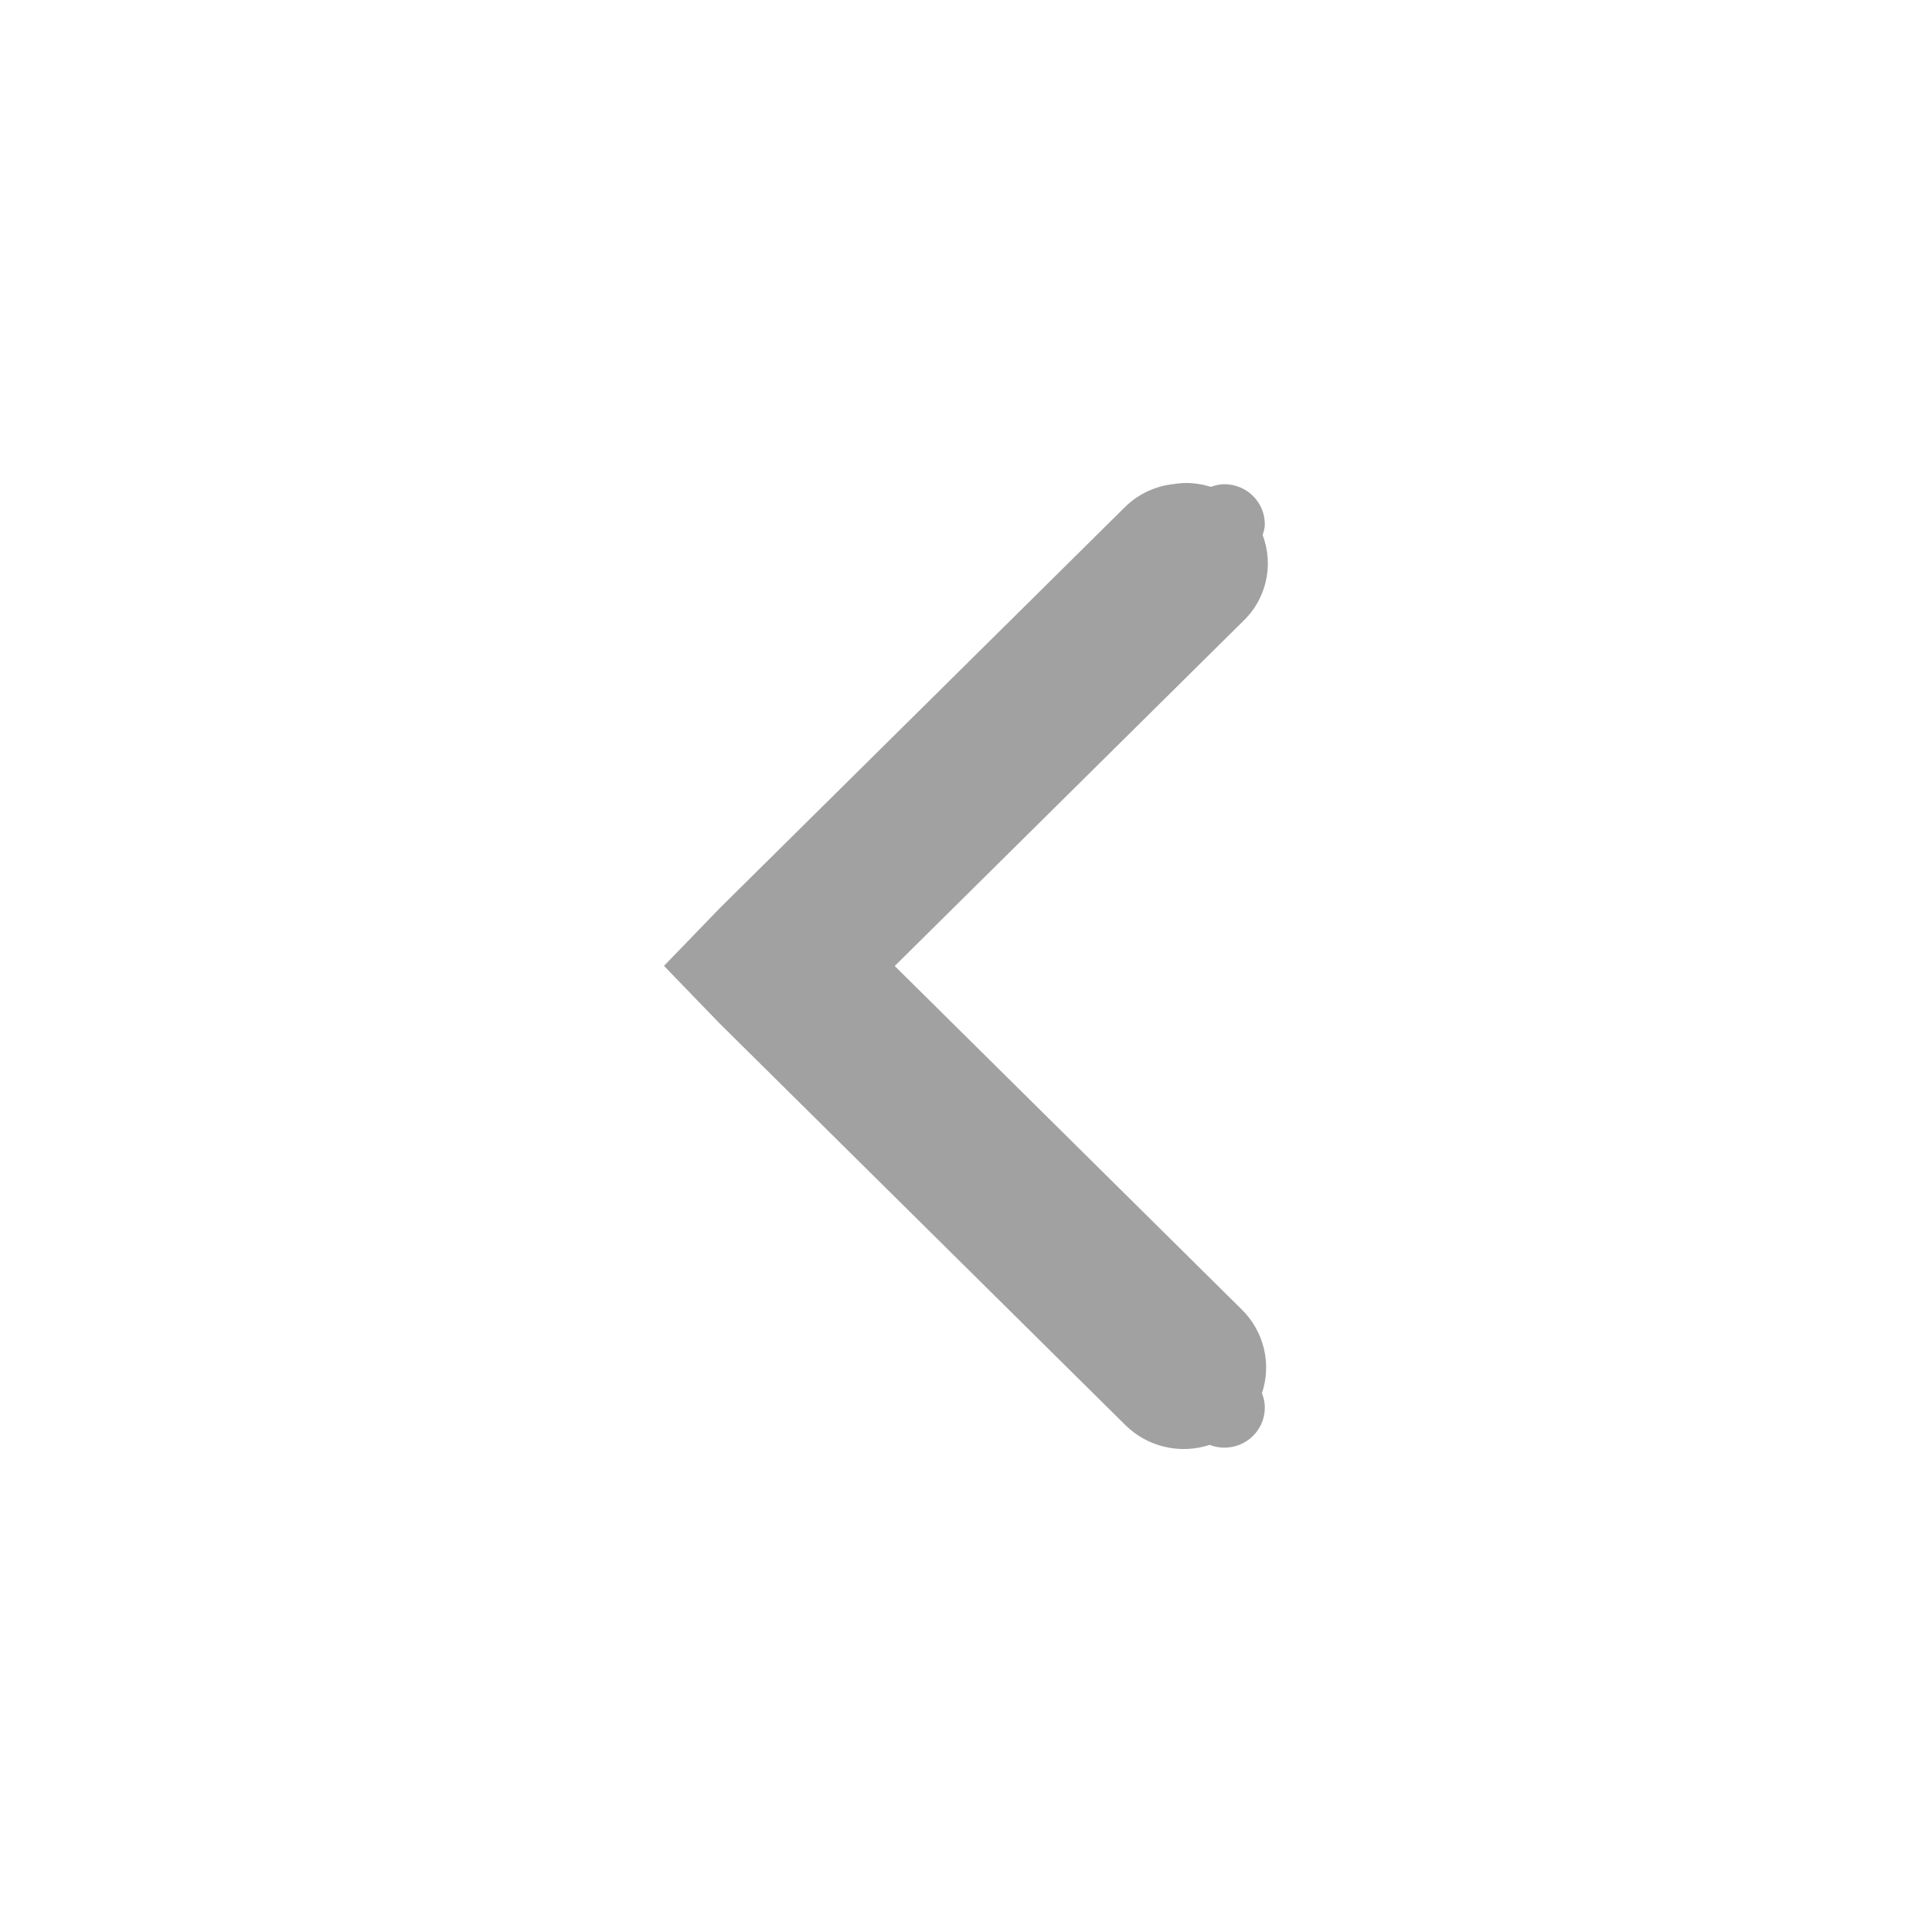
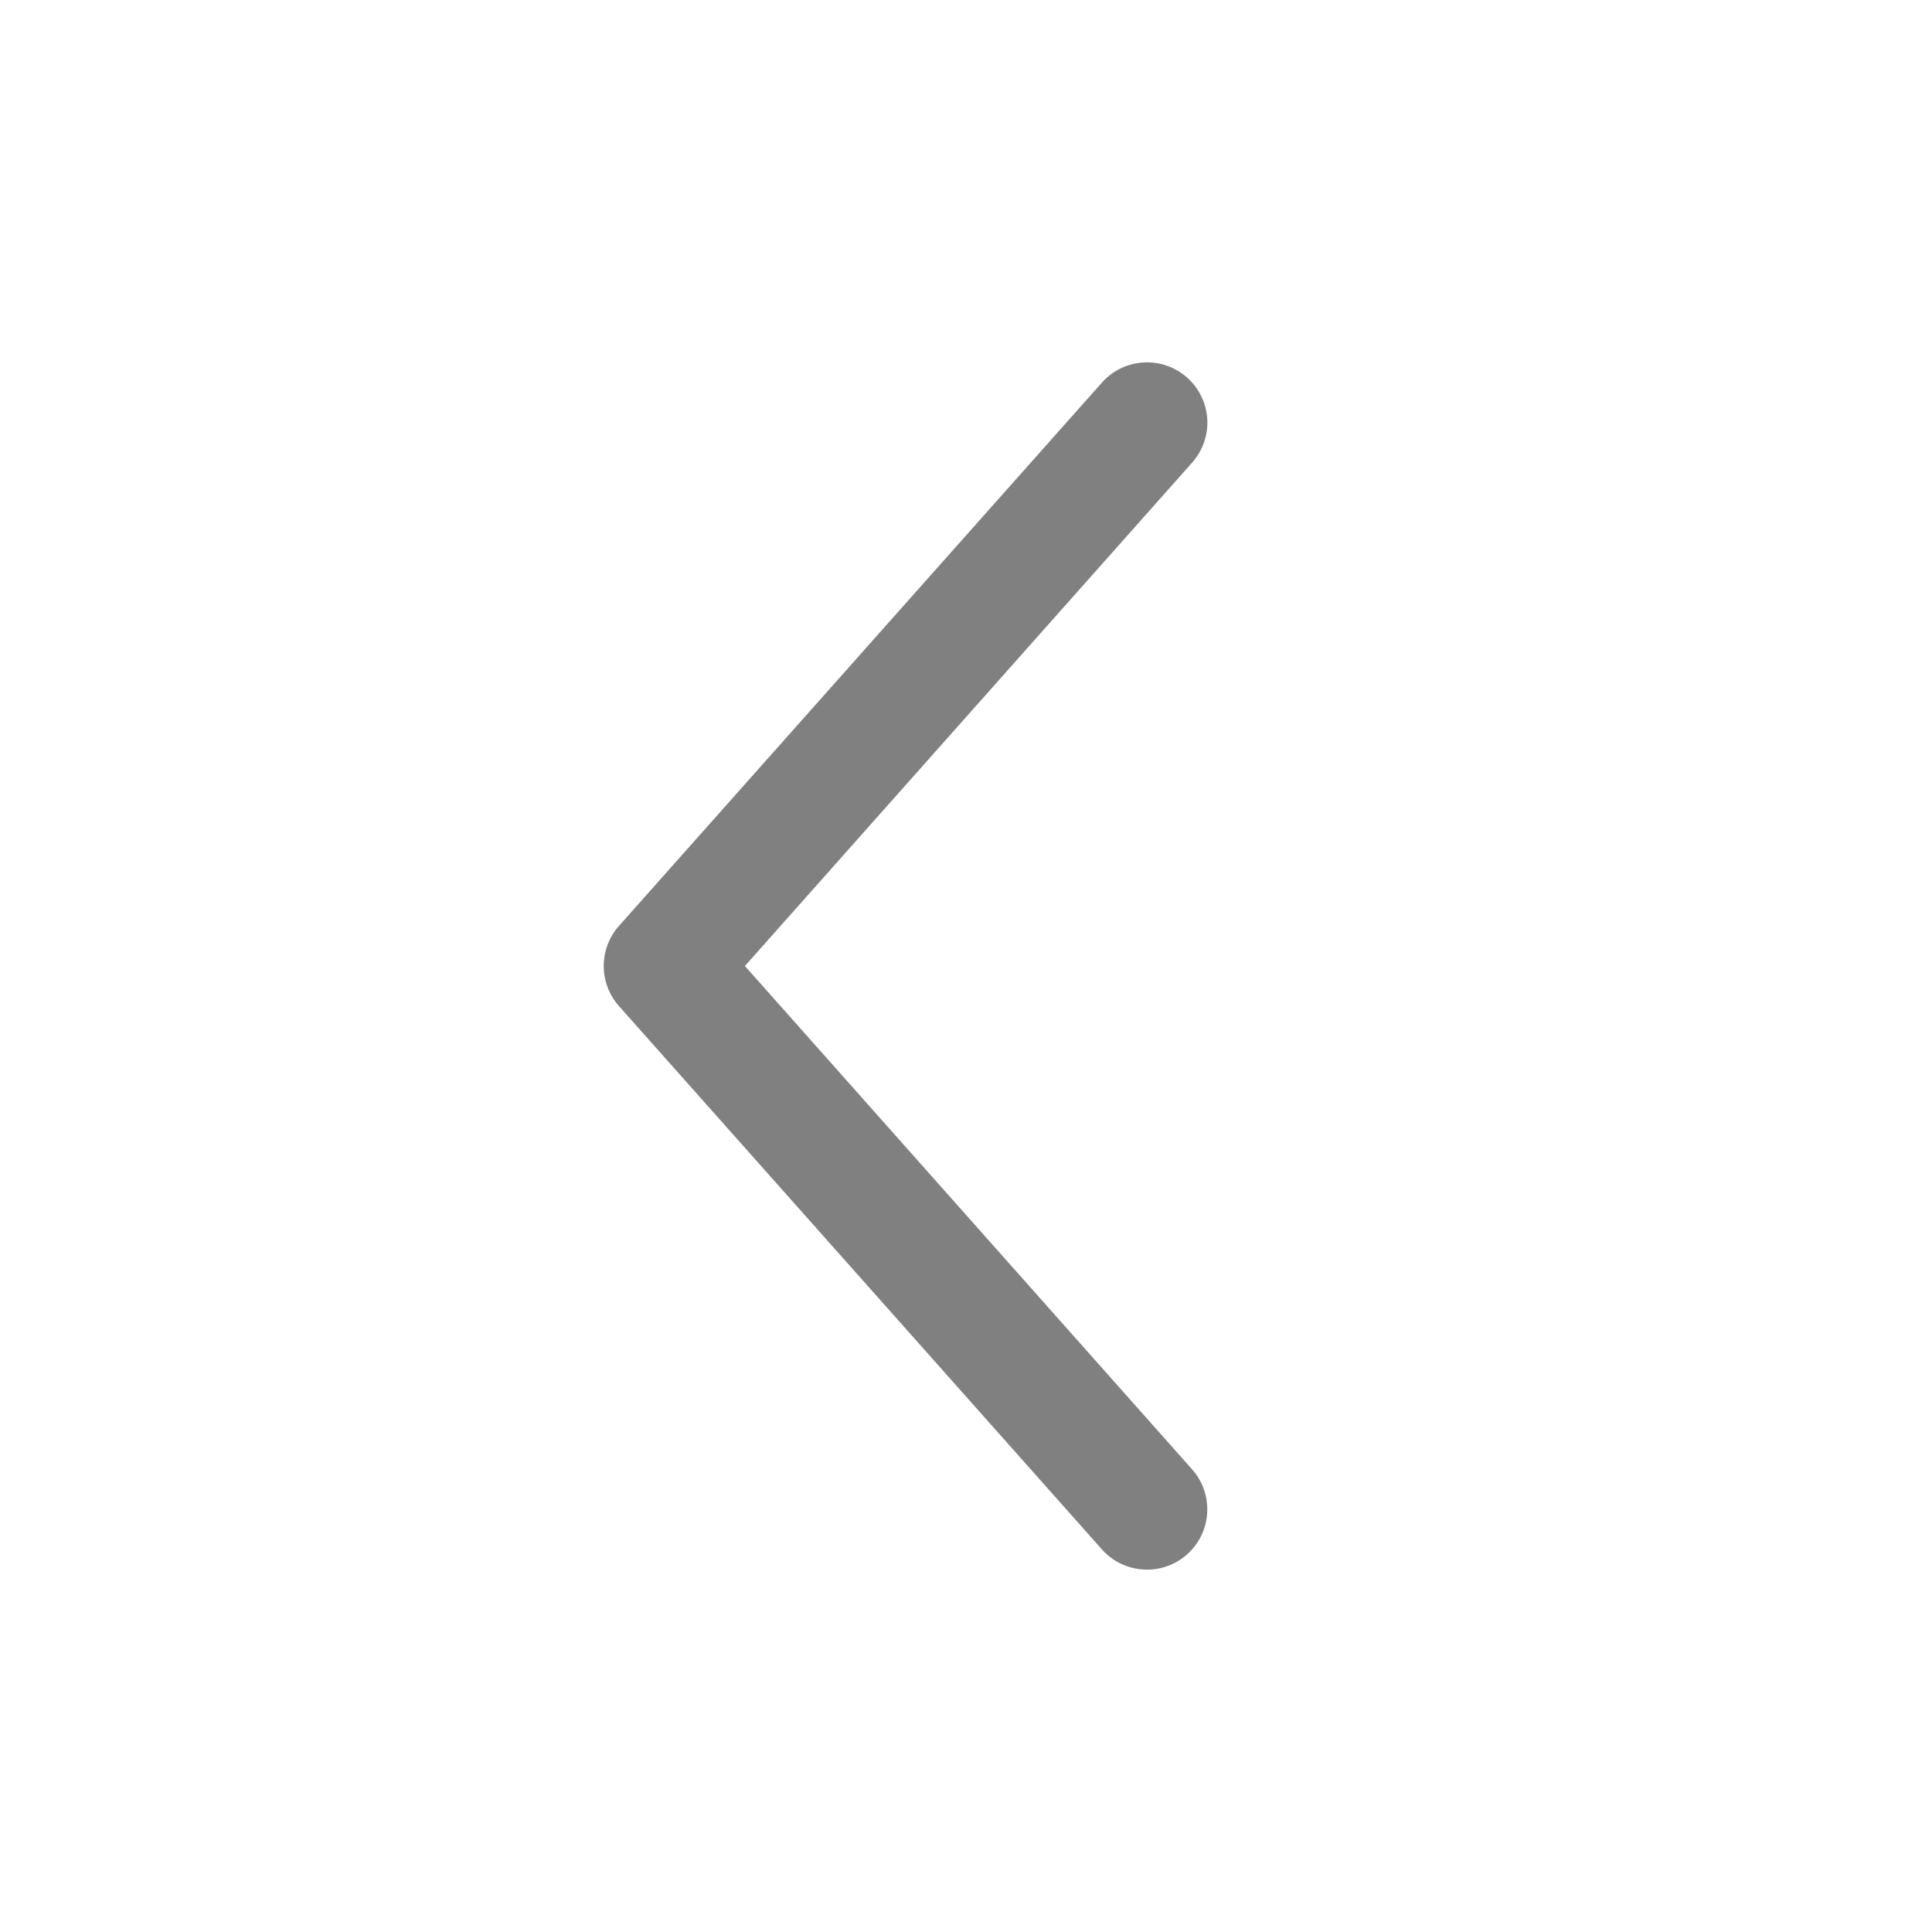
- <svg xmlns="http://www.w3.org/2000/svg" height="16" id="svg7384" version="1.1" width="16">
-   <defs id="defs7386" />
-   <g id="layer9" style="display:inline" transform="translate(-100.0002,-747)" />
-   <g id="layer10" transform="translate(-100.0002,-747)" />
-   <g id="layer11" transform="translate(-100.0002,-747)" />
-   <g id="layer13" transform="translate(-100.0002,-747)" />
-   <g id="layer14" transform="translate(-100.0002,-747)" />
-   <g id="layer15" style="display:inline" transform="translate(-100.0002,-747)" />
-   <g id="g71291" style="display:inline" transform="translate(-100.0002,-747)" />
-   <g id="g4953" style="display:inline" transform="translate(-100.0002,-747)" />
-   <g id="layer12" style="display:inline" transform="translate(-100.0002,-747)">
-     <path style="color:#000000;font-style:normal;font-variant:normal;font-weight:normal;font-stretch:normal;font-size:medium;line-height:normal;font-family:Sans;-inkscape-font-specification:Sans;text-indent:0;text-align:start;text-decoration:none;text-decoration-line:none;letter-spacing:normal;word-spacing:normal;text-transform:none;direction:ltr;block-progression:tb;writing-mode:lr-tb;baseline-shift:baseline;text-anchor:start;display:inline;overflow:visible;visibility:visible;fill:#a1a1a1;fill-opacity:1;stroke:none;stroke-width:2;marker:none;enable-background:accumulate" d="m 109.823,751 a 0.672,0.665 0 0 0 -0.104,0.009 0.672,0.665 0 0 0 -0.399,0.187 l -3.359,3.325 -0.462,0.478 0.462,0.478 3.359,3.325 a 0.683,0.676 0 0 0 0.698,0.164 c 0.037,0.014 0.078,0.023 0.121,0.023 0.186,0 0.336,-0.148 0.336,-0.332 0,-0.042 -0.009,-0.082 -0.024,-0.119 a 0.683,0.676 0 0 0 -0.165,-0.691 l -2.876,-2.847 2.876,-2.847 a 0.672,0.665 0 0 0 0.171,-0.721 c 0.008,-0.029 0.018,-0.058 0.018,-0.09 0,-0.184 -0.15,-0.332 -0.336,-0.332 -0.04,0 -0.076,0.01 -0.112,0.022 A 0.672,0.665 0 0 0 109.823,751 Z" id="path6040" />
-   </g>
+ <svg xmlns="http://www.w3.org/2000/svg" version="1.1" viewBox="0 0 16 16">
+   <path d="m9.999 3.506a0.5 0.5 0 0 0-0.168-0.379 0.5 0.5 0 0 0-0.705 0.041l-4 4.5a0.5 0.5 0 0 0 0 0.664l4 4.5a0.5 0.5 0 0 0 0.705 0.041 0.5 0.5 0 0 0 0.041-0.705l-3.703-4.168 3.703-4.168a0.5 0.5 0 0 0 0.127-0.326z" color="#000000" color-rendering="auto" dominant-baseline="auto" fill="#808080" image-rendering="auto" shape-rendering="auto" solid-color="#000000" stop-color="#000000" style="font-feature-settings:normal;font-variant-alternates:normal;font-variant-caps:normal;font-variant-east-asian:normal;font-variant-ligatures:normal;font-variant-numeric:normal;font-variant-position:normal;font-variation-settings:normal;inline-size:0;isolation:auto;mix-blend-mode:normal;shape-margin:0;shape-padding:0;text-decoration-color:#000000;text-decoration-line:none;text-decoration-style:solid;text-indent:0;text-orientation:mixed;text-transform:none;white-space:normal" />
</svg>
